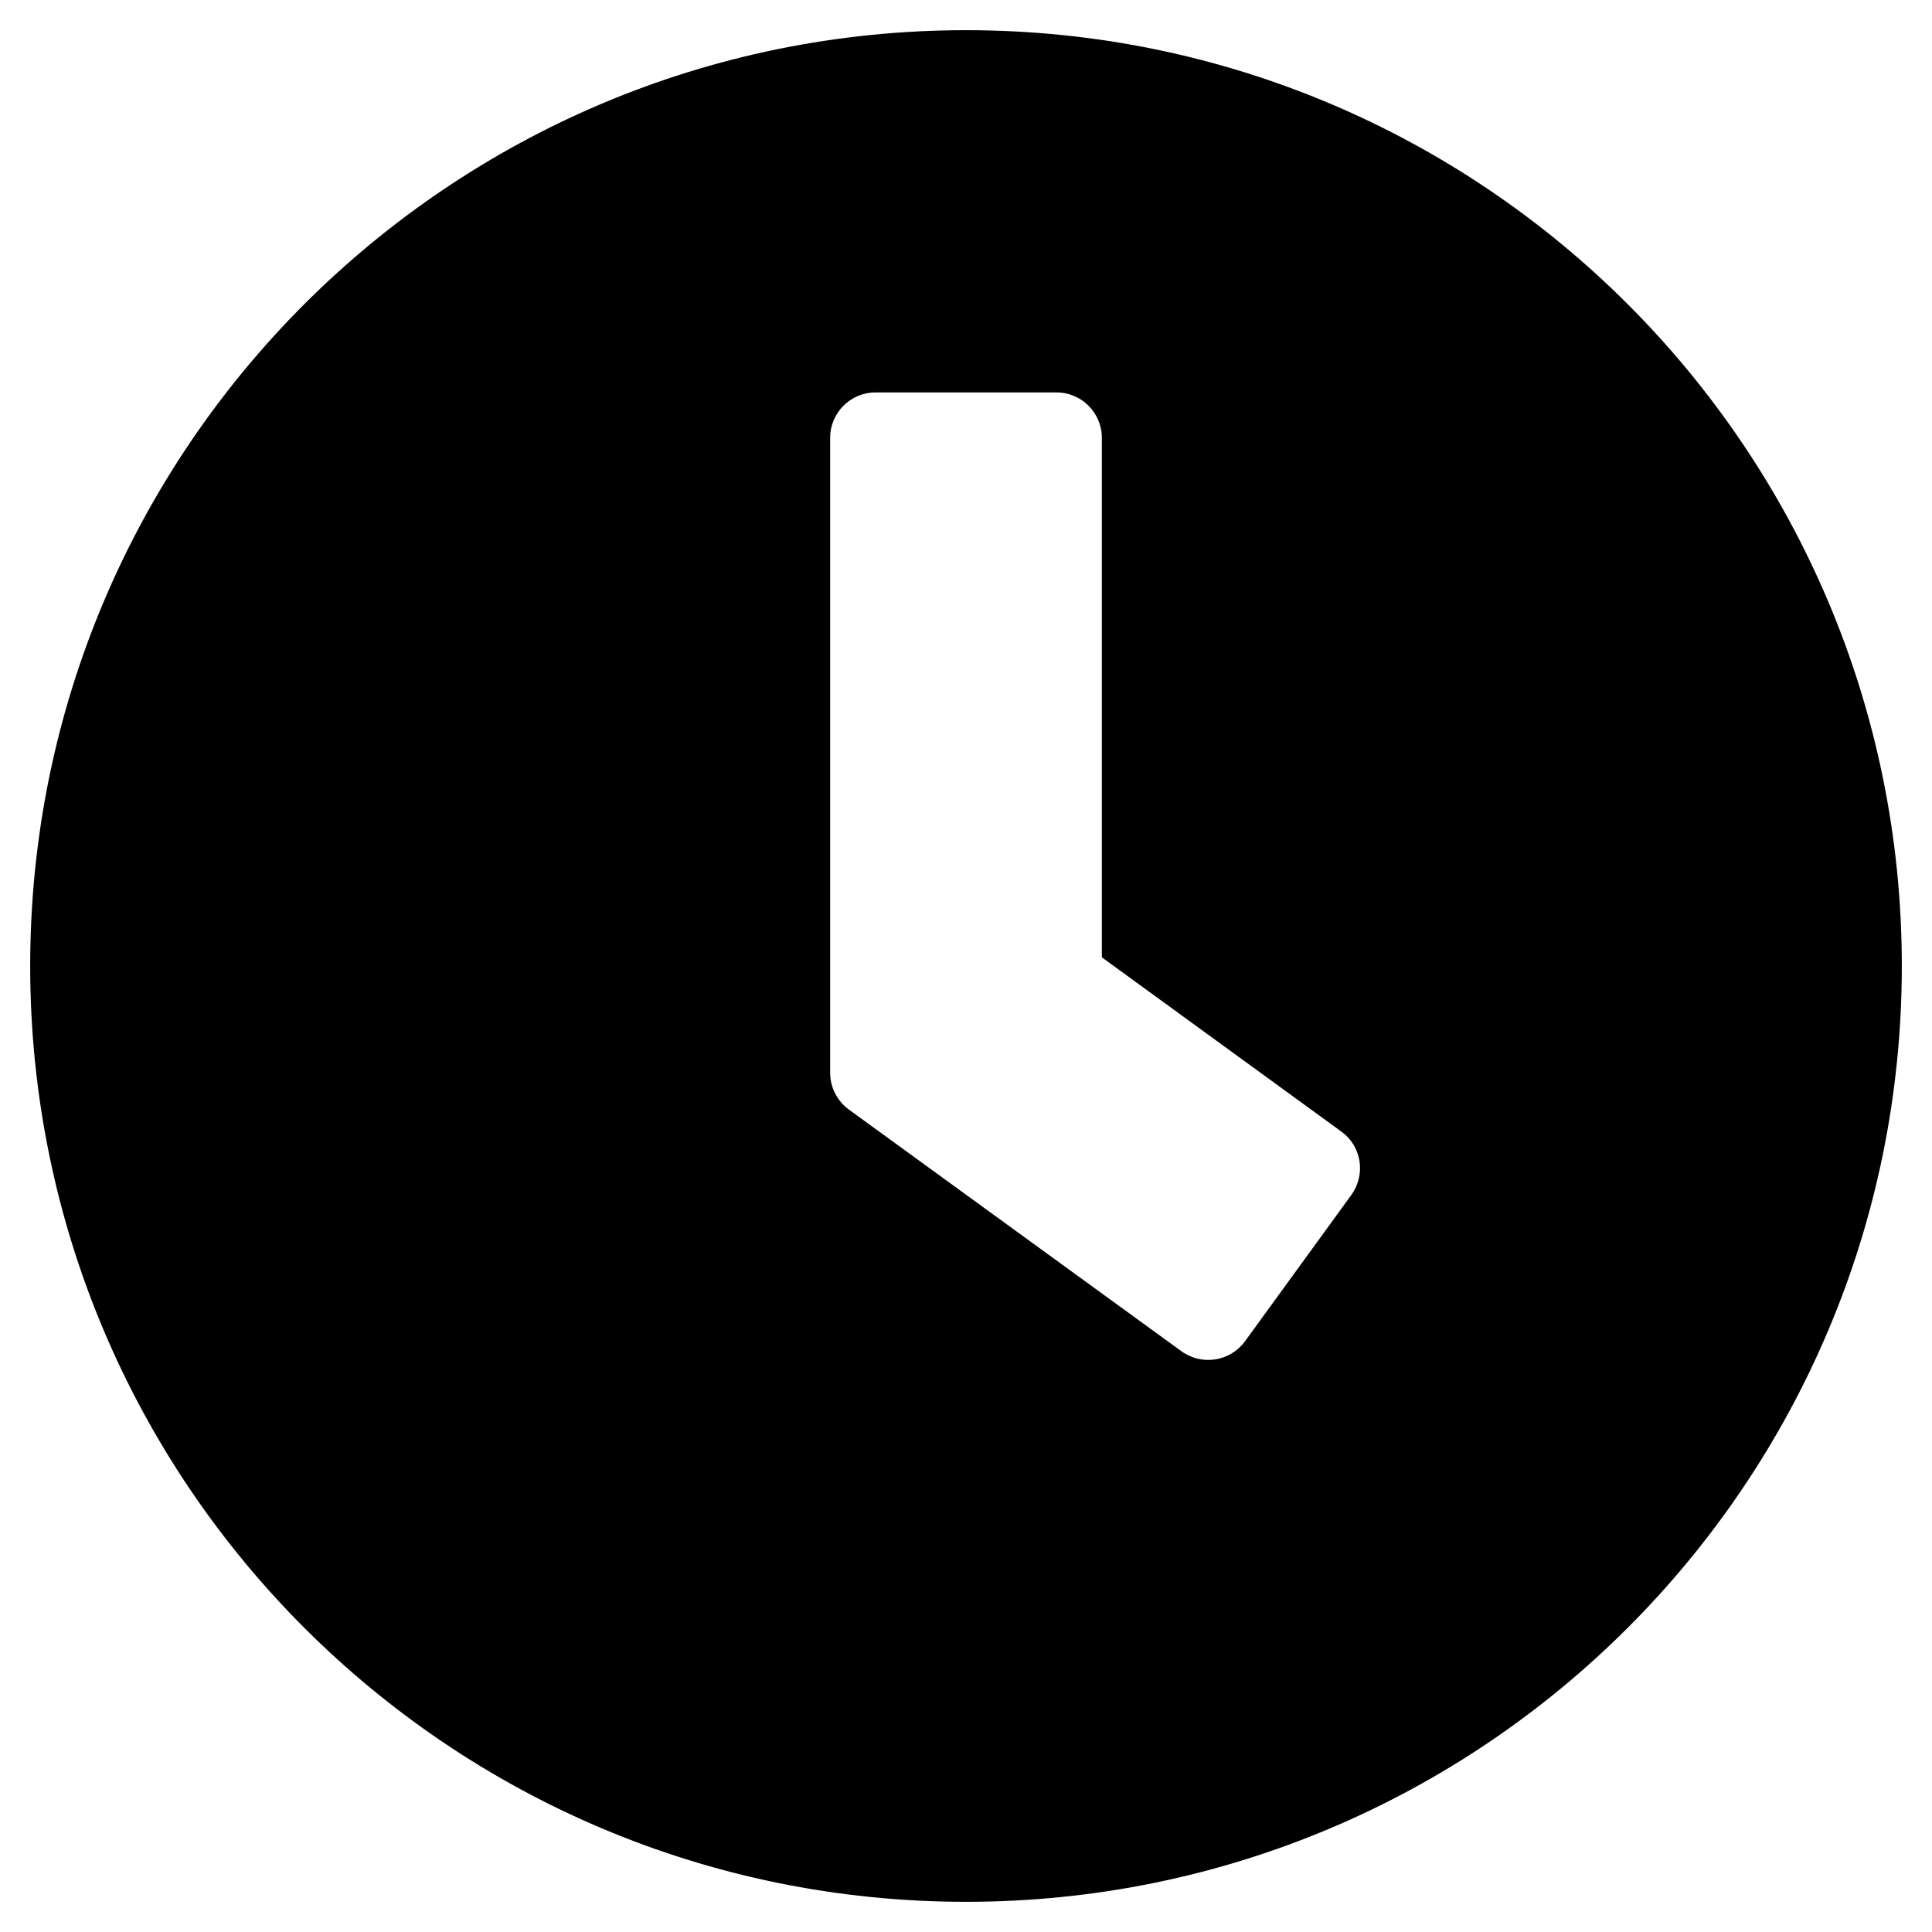
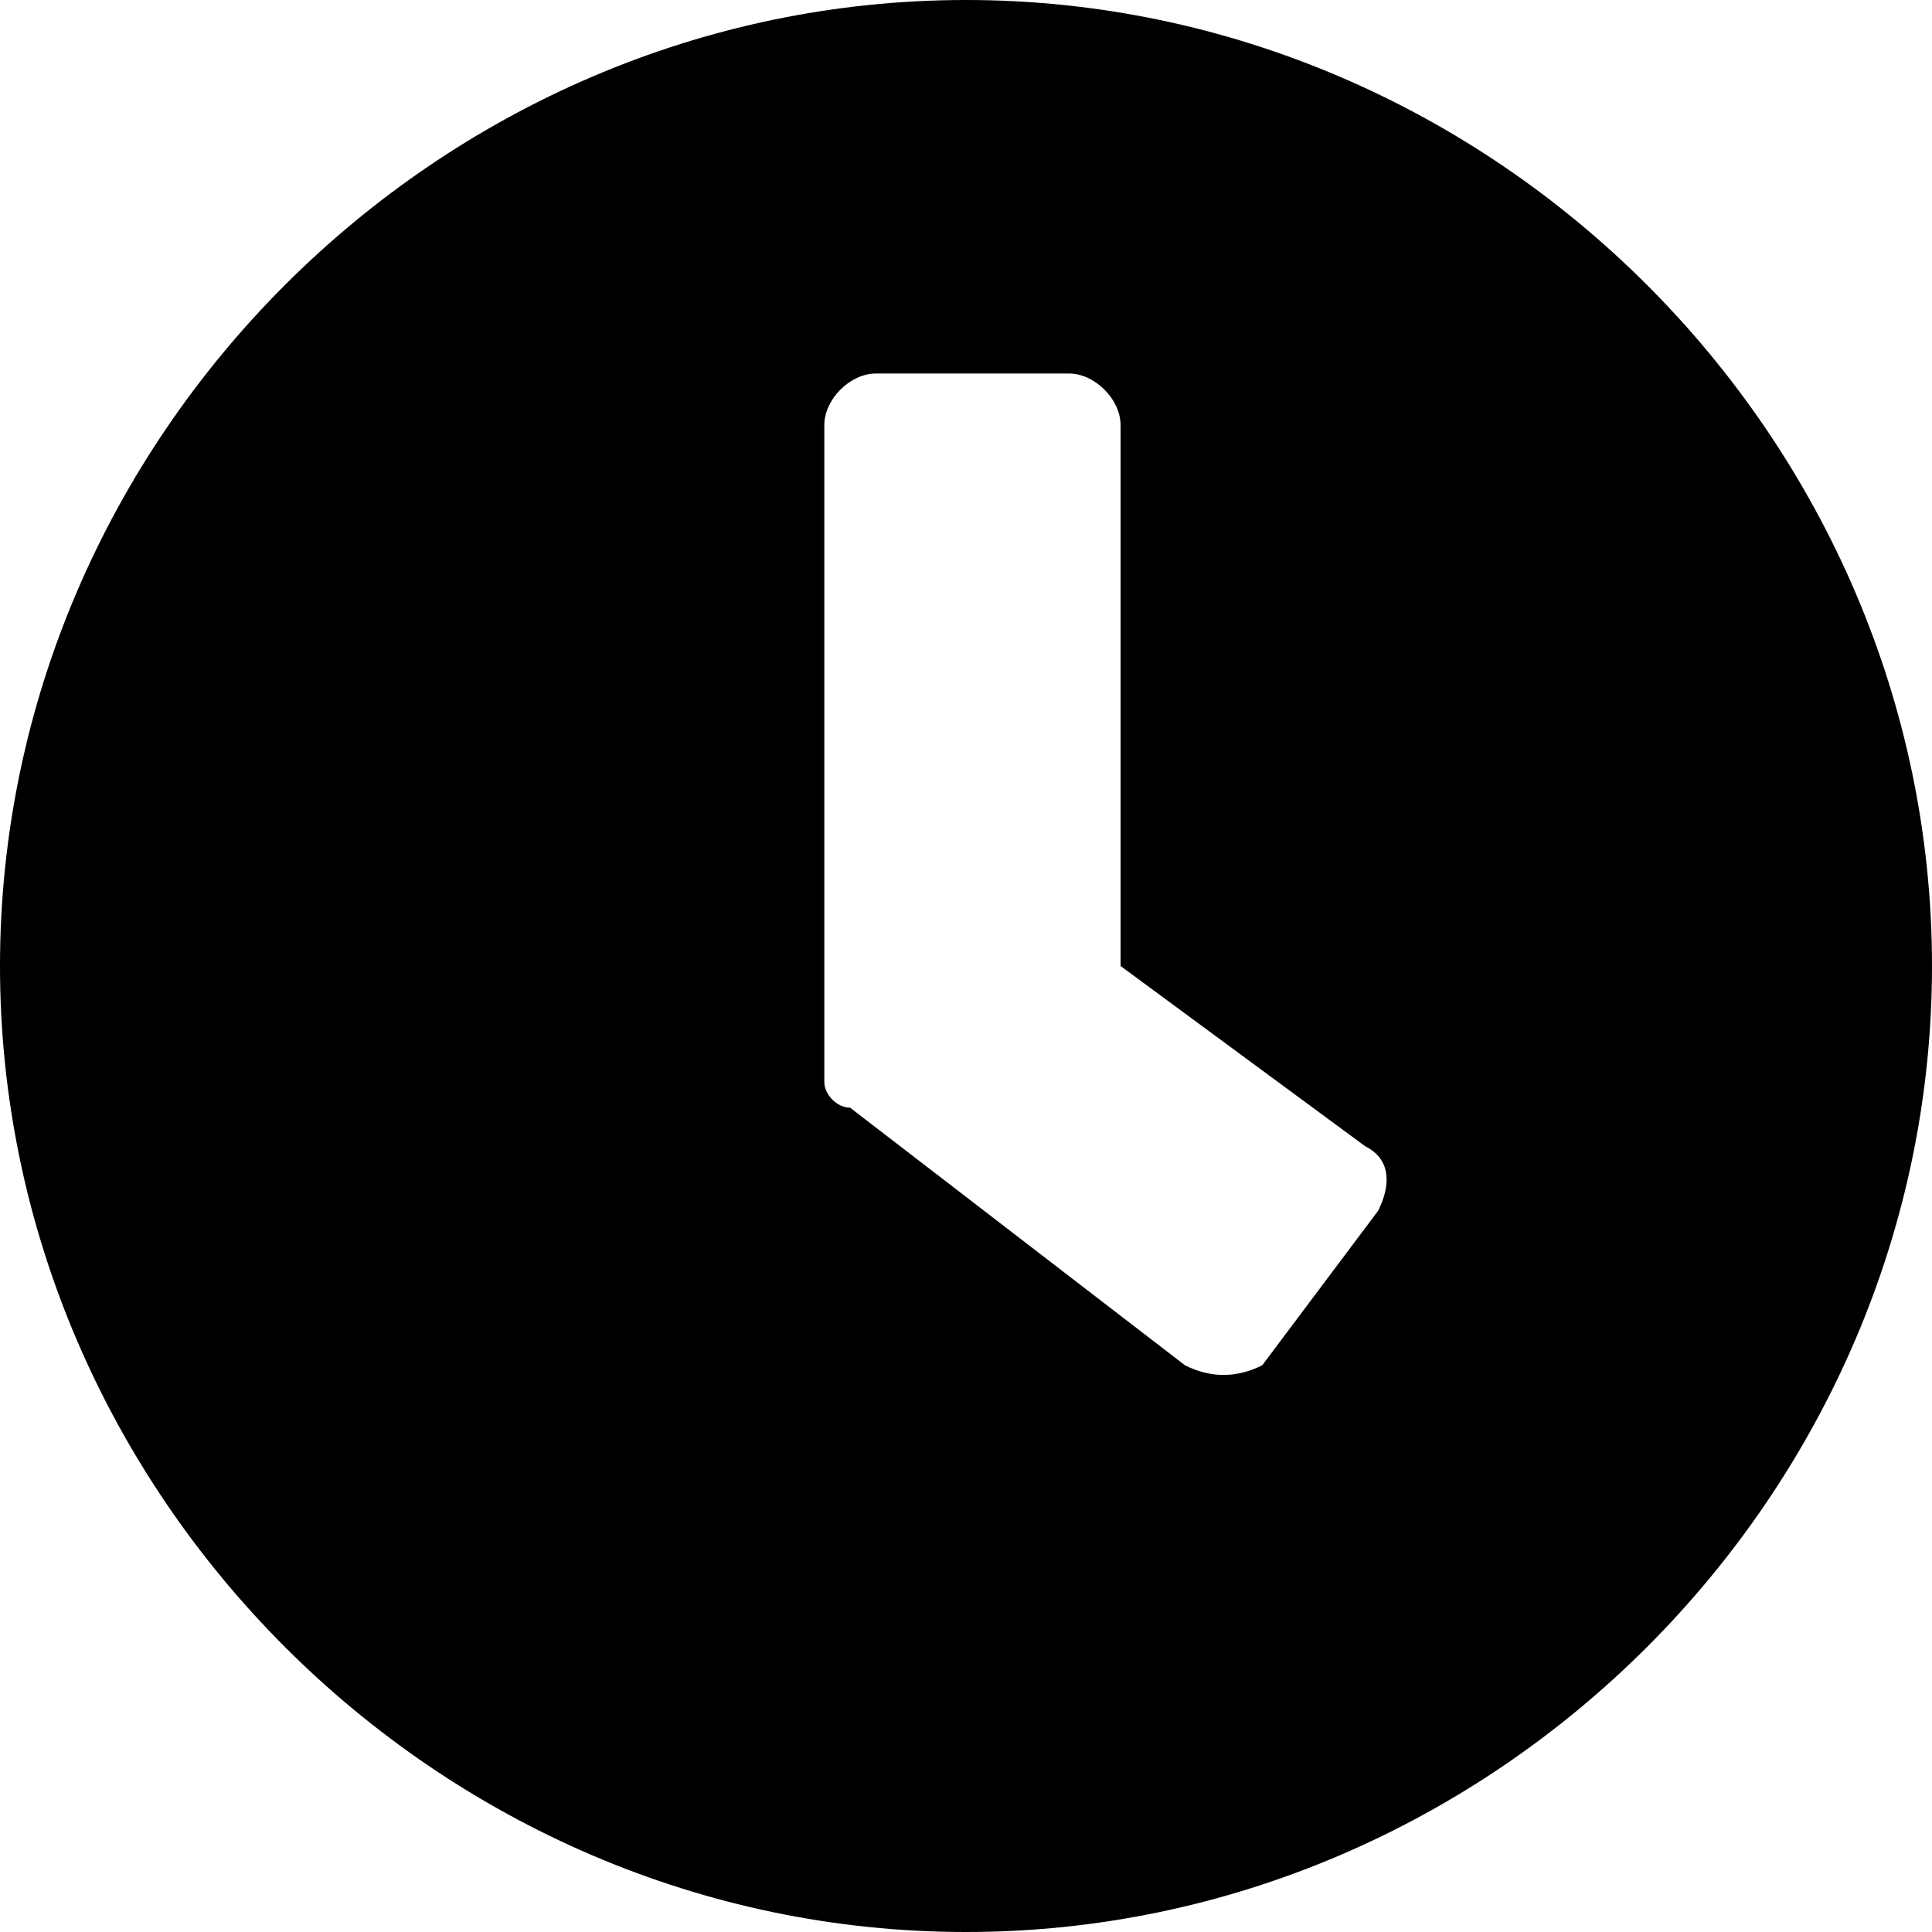
- <svg xmlns="http://www.w3.org/2000/svg" aria-hidden="true" data-prefix="fas" data-icon="clock" style="width:16px; height:auto" class="svg-inline--fa fa-clock fa-w-16" role="img" viewBox="0 0 512 512">
-   <path fill="currentColor" d="M256 8C119 8 8 119 8 256s111 248 248 248 248-111 248-248S393 8 256 8zm57.1 350.1L224.9 294c-3.1-2.3-4.9-5.9-4.9-9.7V116c0-6.6 5.4-12 12-12h48c6.6 0 12 5.4 12 12v137.7l63.5 46.2c5.4 3.9 6.5 11.4 2.6 16.8l-28.2 38.8c-3.9 5.3-11.4 6.5-16.8 2.6z" />
+ <svg xmlns="http://www.w3.org/2000/svg" version="1.1" id="Layer_1" x="0px" y="0px" viewBox="0 0 15 15" style="enable-background:new 0 0 15 15;" xml:space="preserve">
+   <path d="M7.5,0C3.4,0,0,3.4,0,7.5S3.4,15,7.5,15S15,11.6,15,7.5S11.6,0,7.5,0z M9.2,10.6L6.6,8.6C6.5,8.6,6.4,8.5,6.4,8.4V3.3  c0-0.2,0.2-0.4,0.4-0.4h1.5c0.2,0,0.4,0.2,0.4,0.4v4.2l1.9,1.4c0.2,0.1,0.2,0.3,0.1,0.5l-0.9,1.2C9.6,10.7,9.4,10.7,9.2,10.6  L9.2,10.6z" />
</svg>
